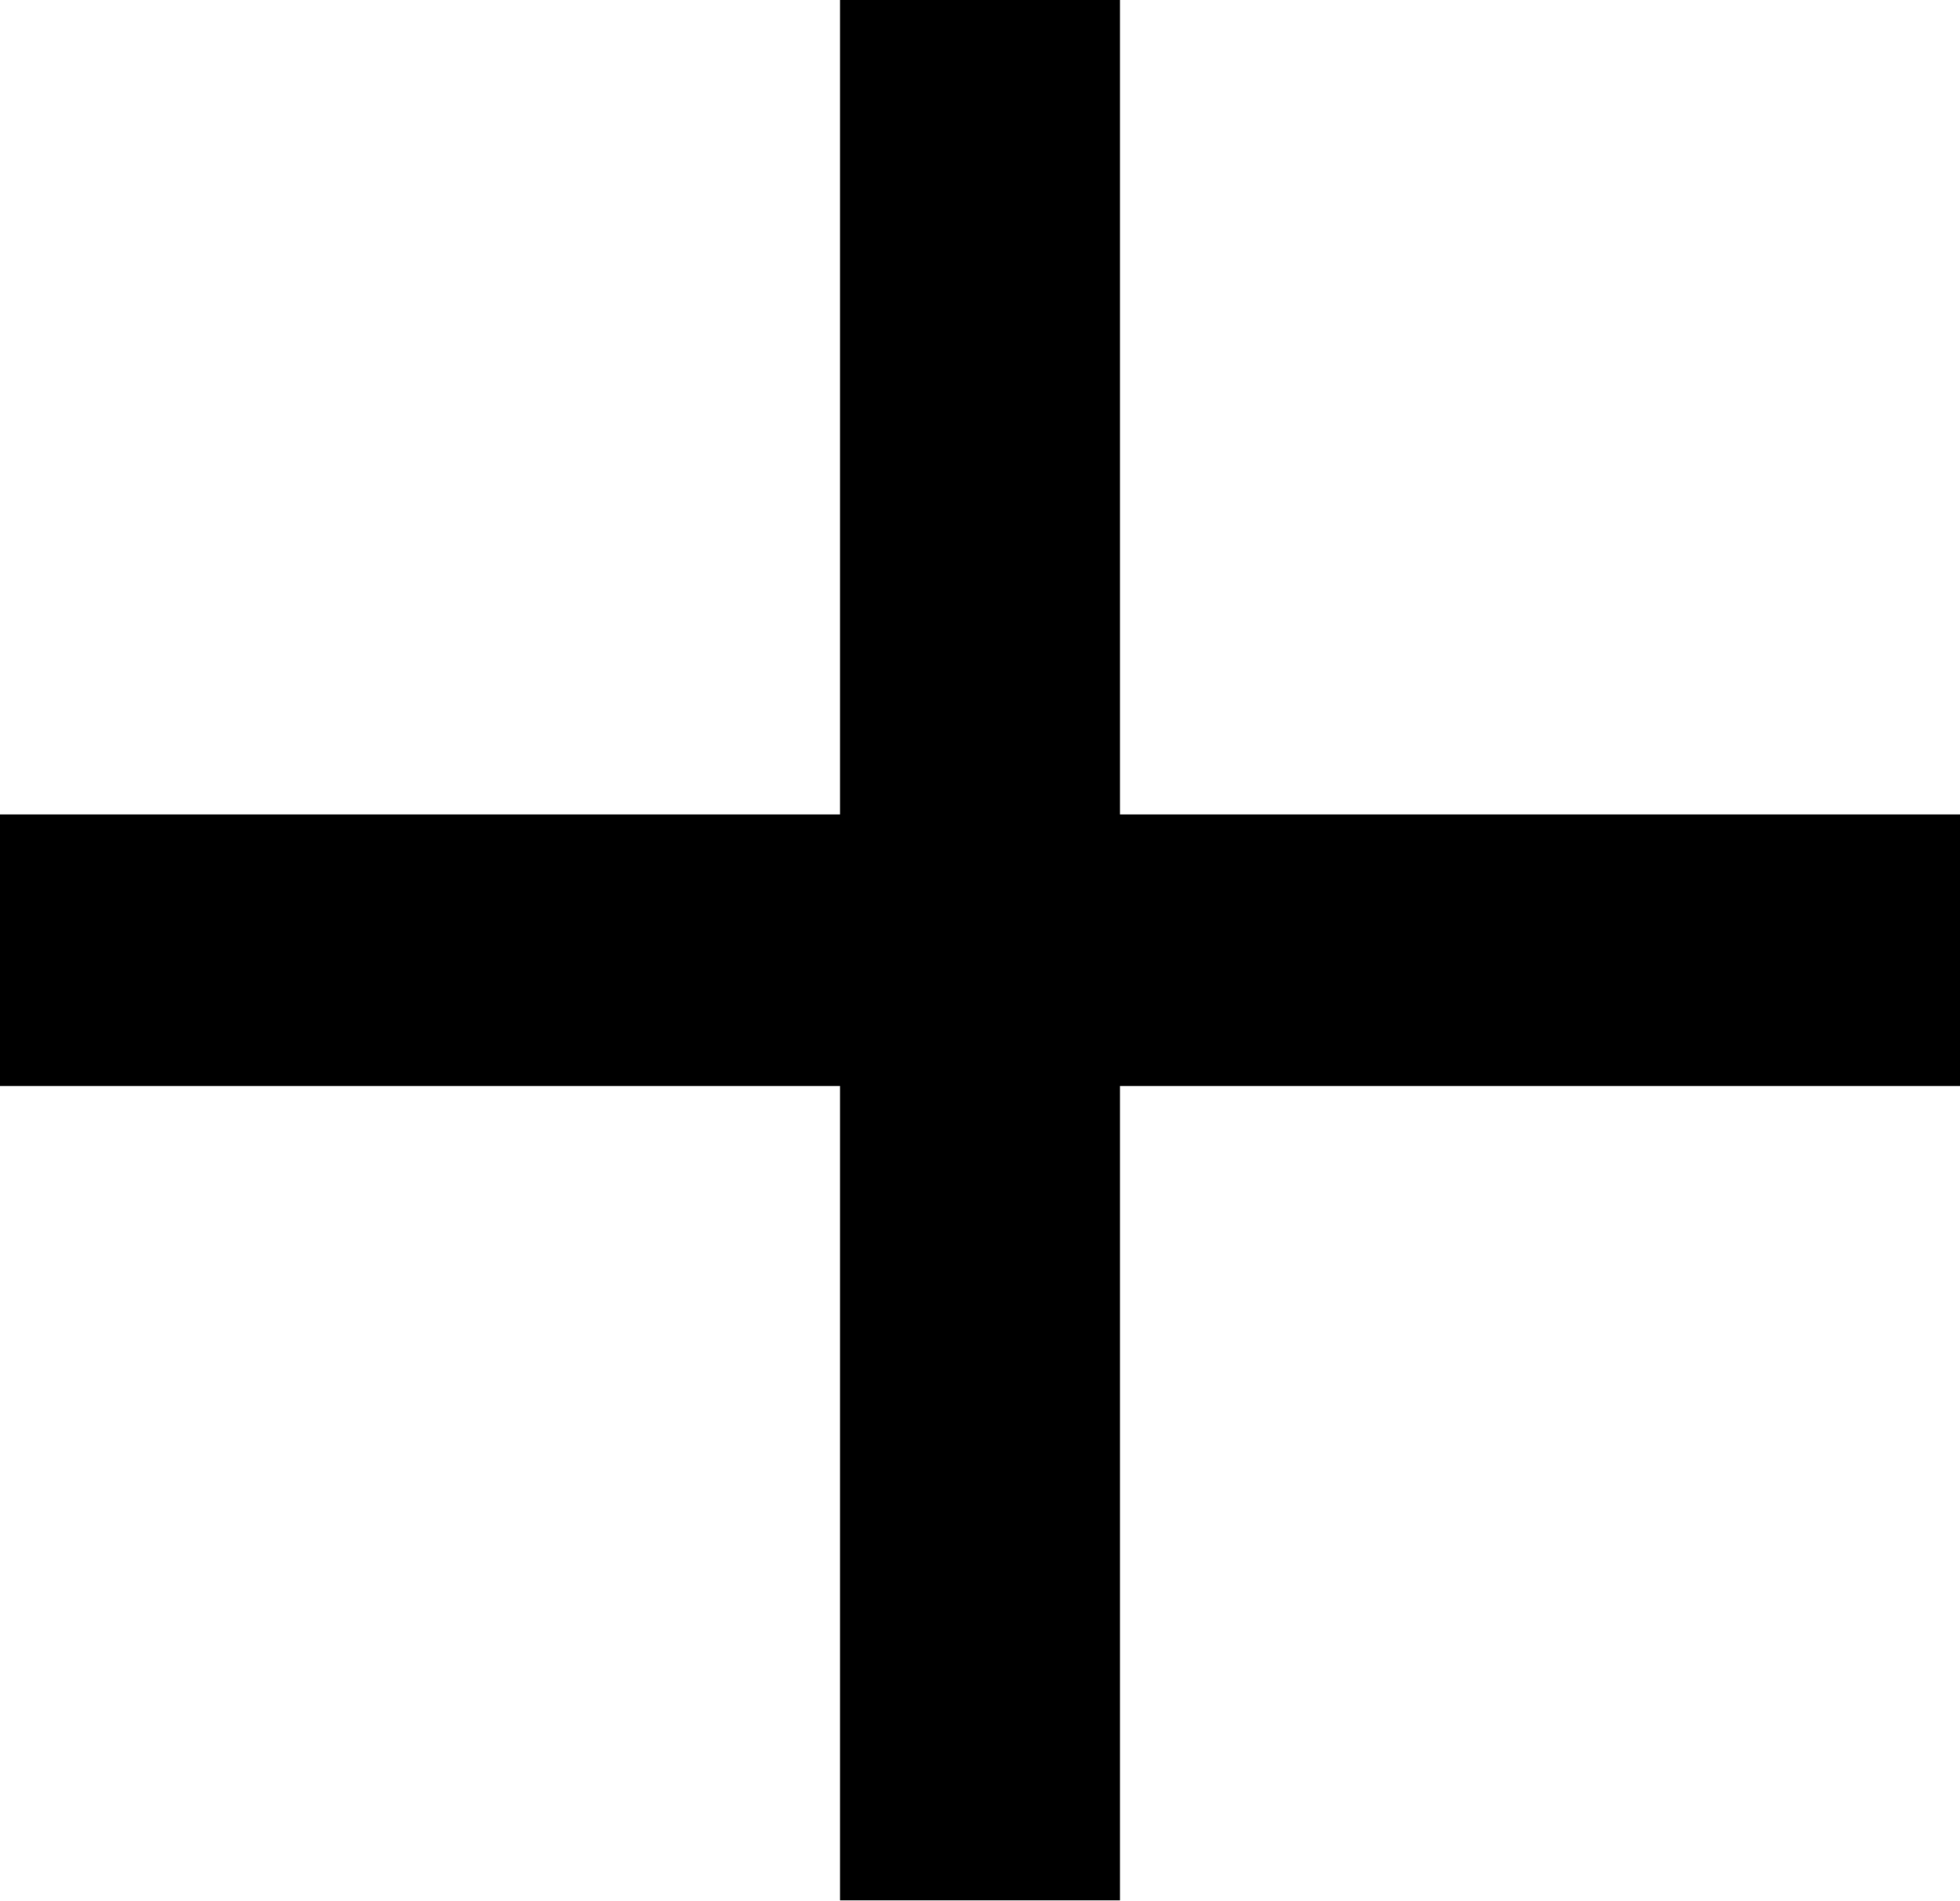
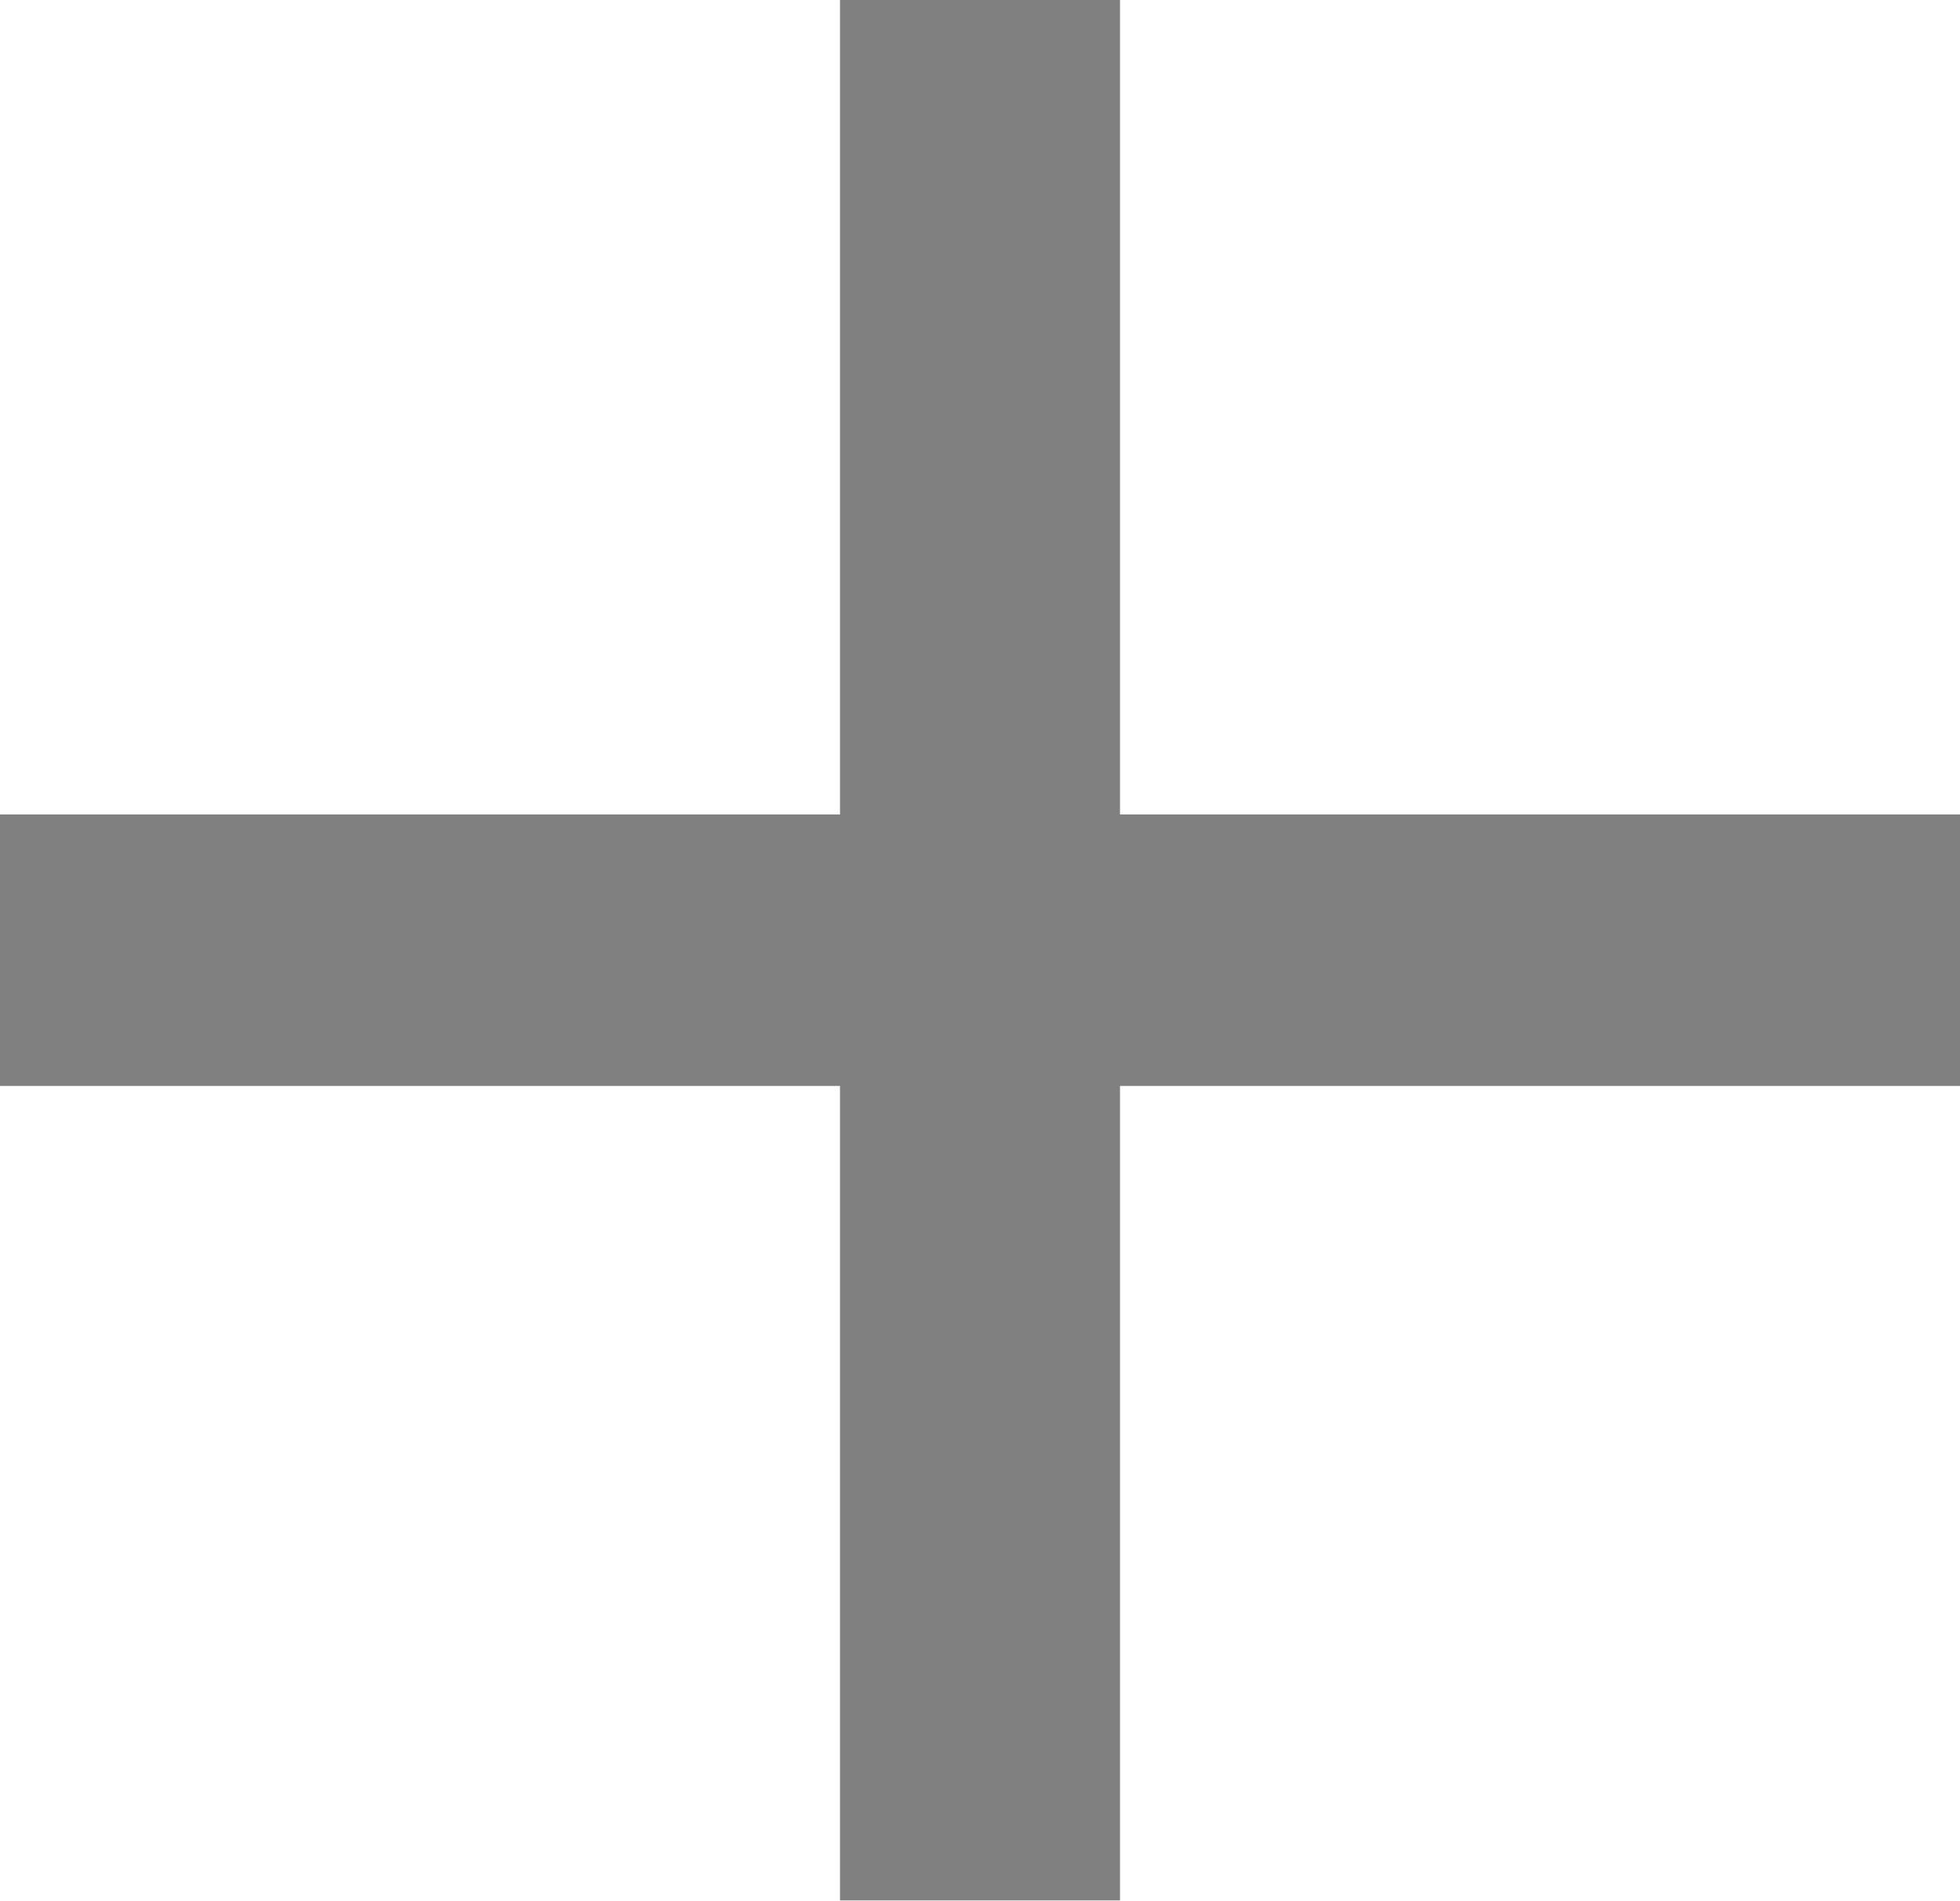
<svg xmlns="http://www.w3.org/2000/svg" width="33" height="32" viewBox="0 0 33 32" fill="none">
-   <path d="M33 18.286H18.857V32H14.143V18.286H0V13.714H14.143V0H18.857V13.714H33V18.286Z" fill="black" />
+   <path d="M33 18.286H18.857V32H14.143V18.286H0V13.714H14.143V0H18.857V13.714H33V18.286Z" fill="gray" />
</svg>
